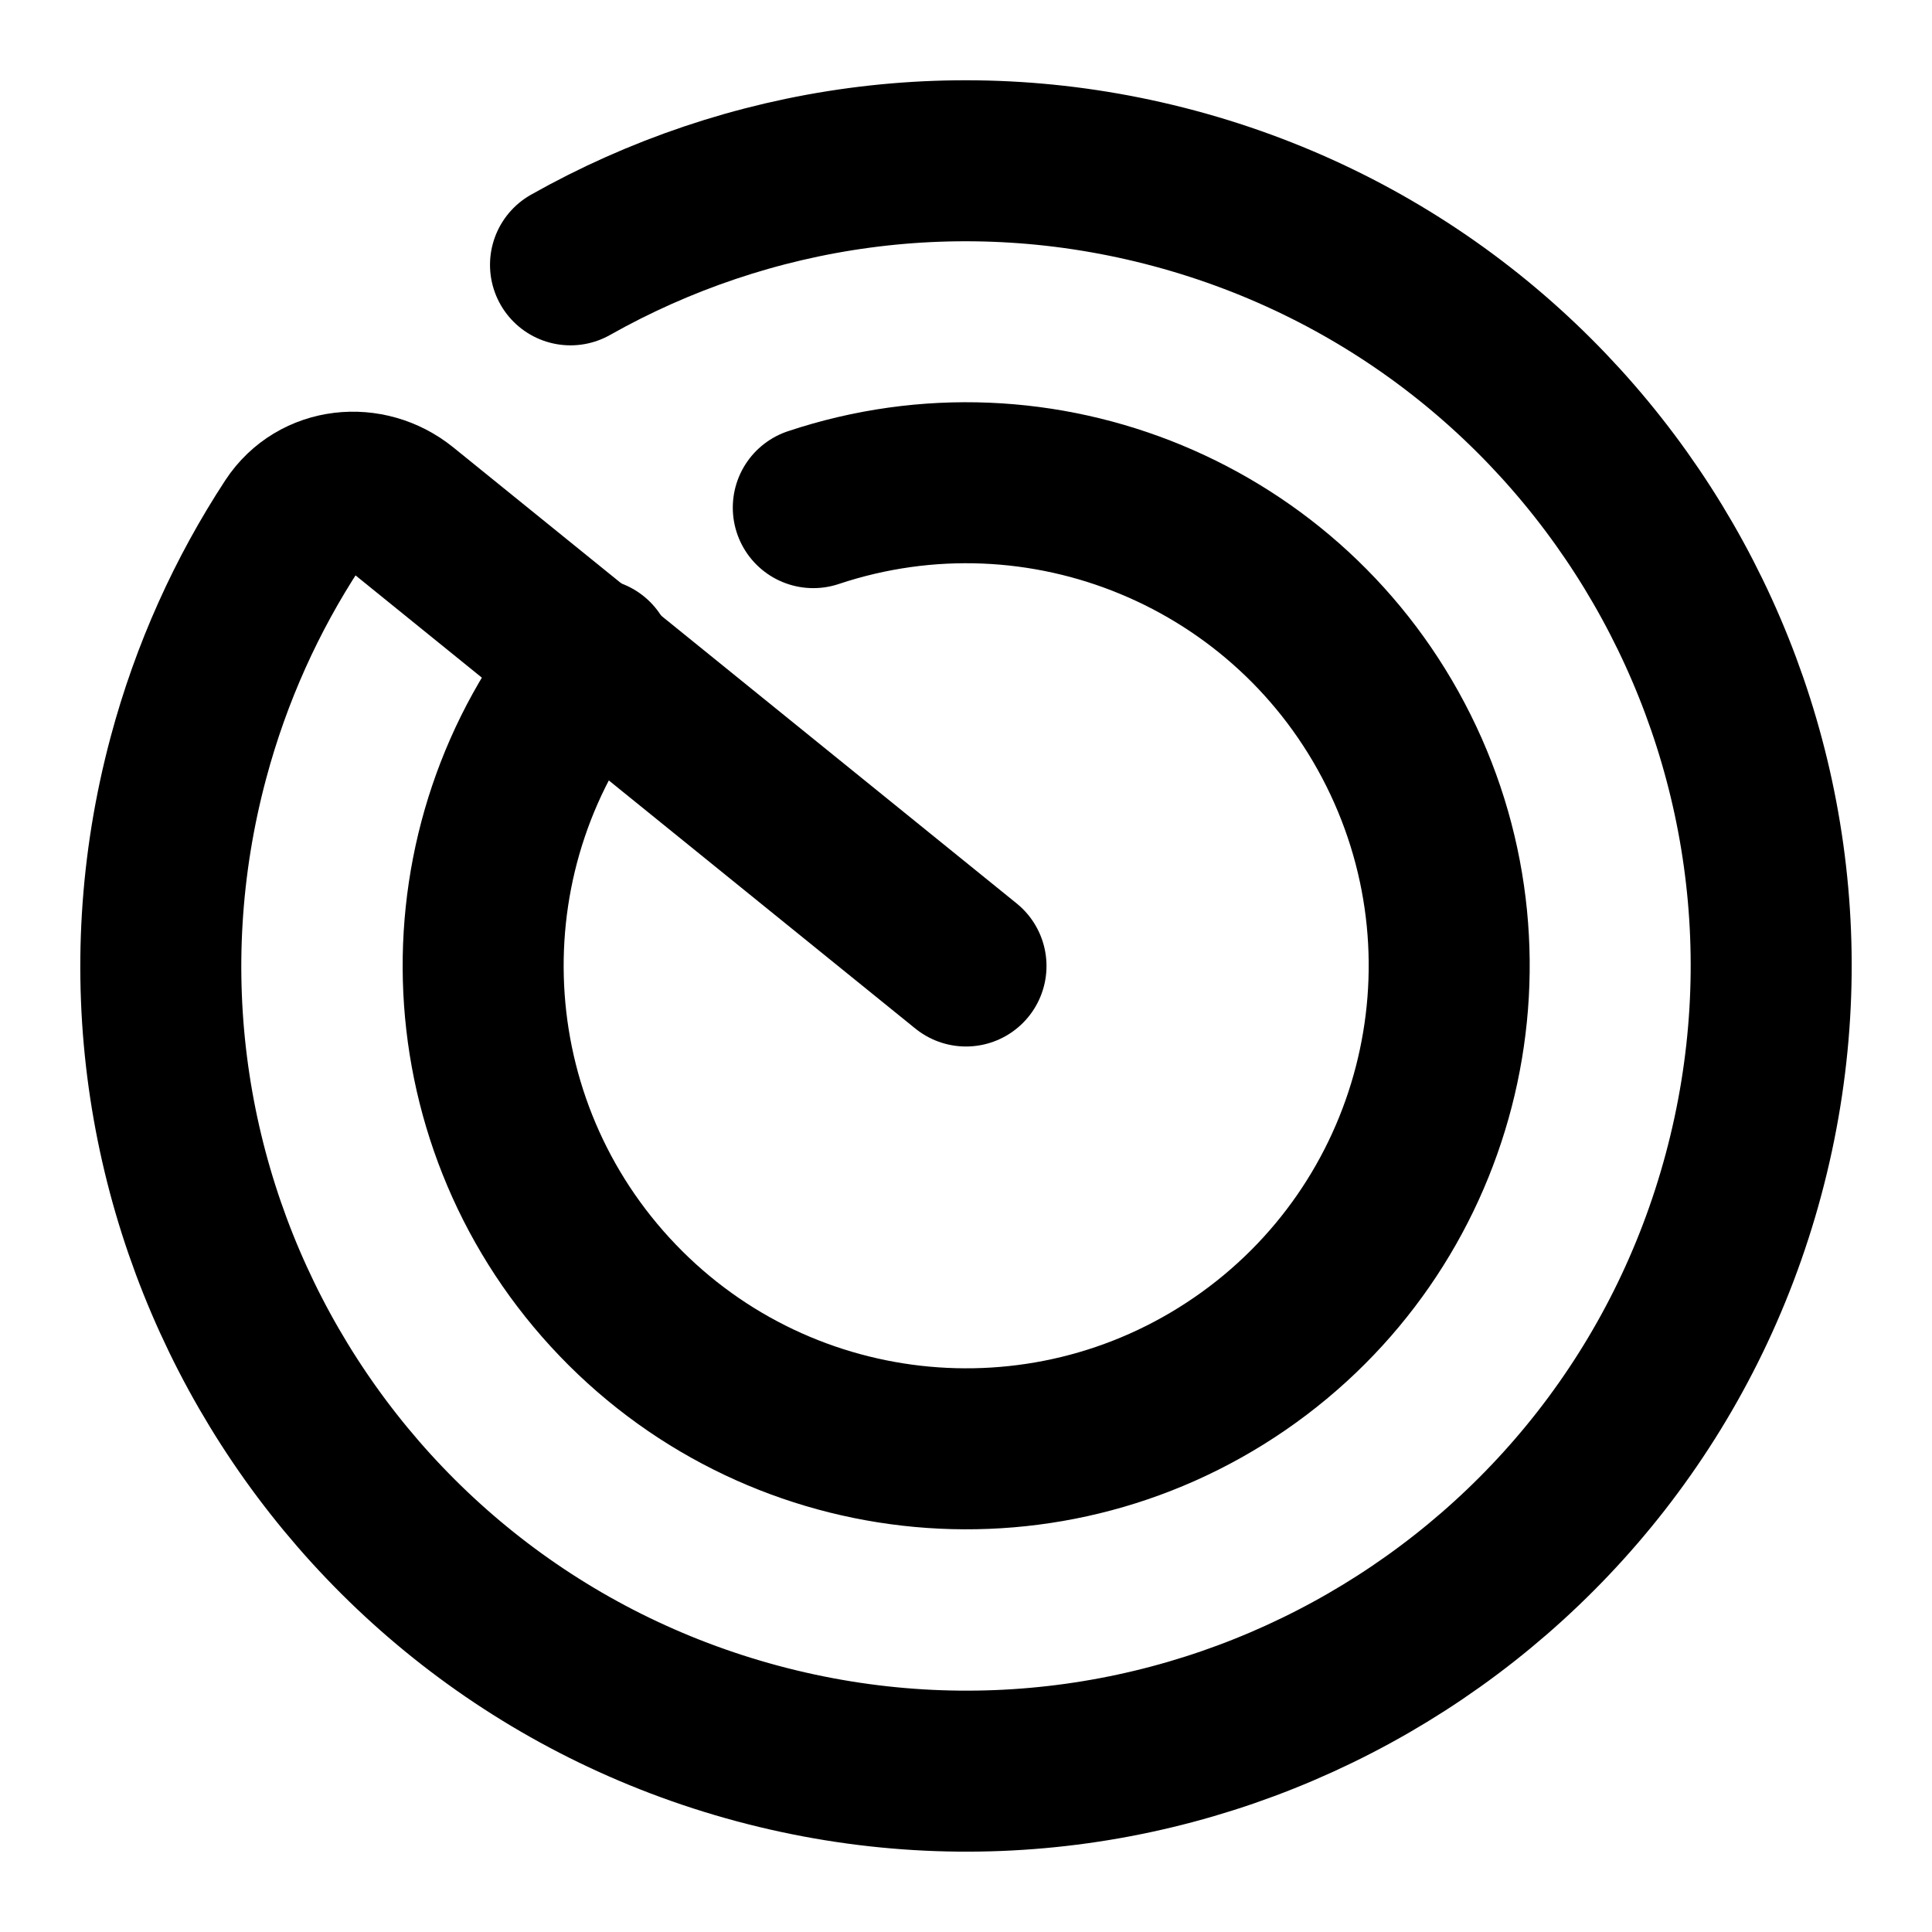
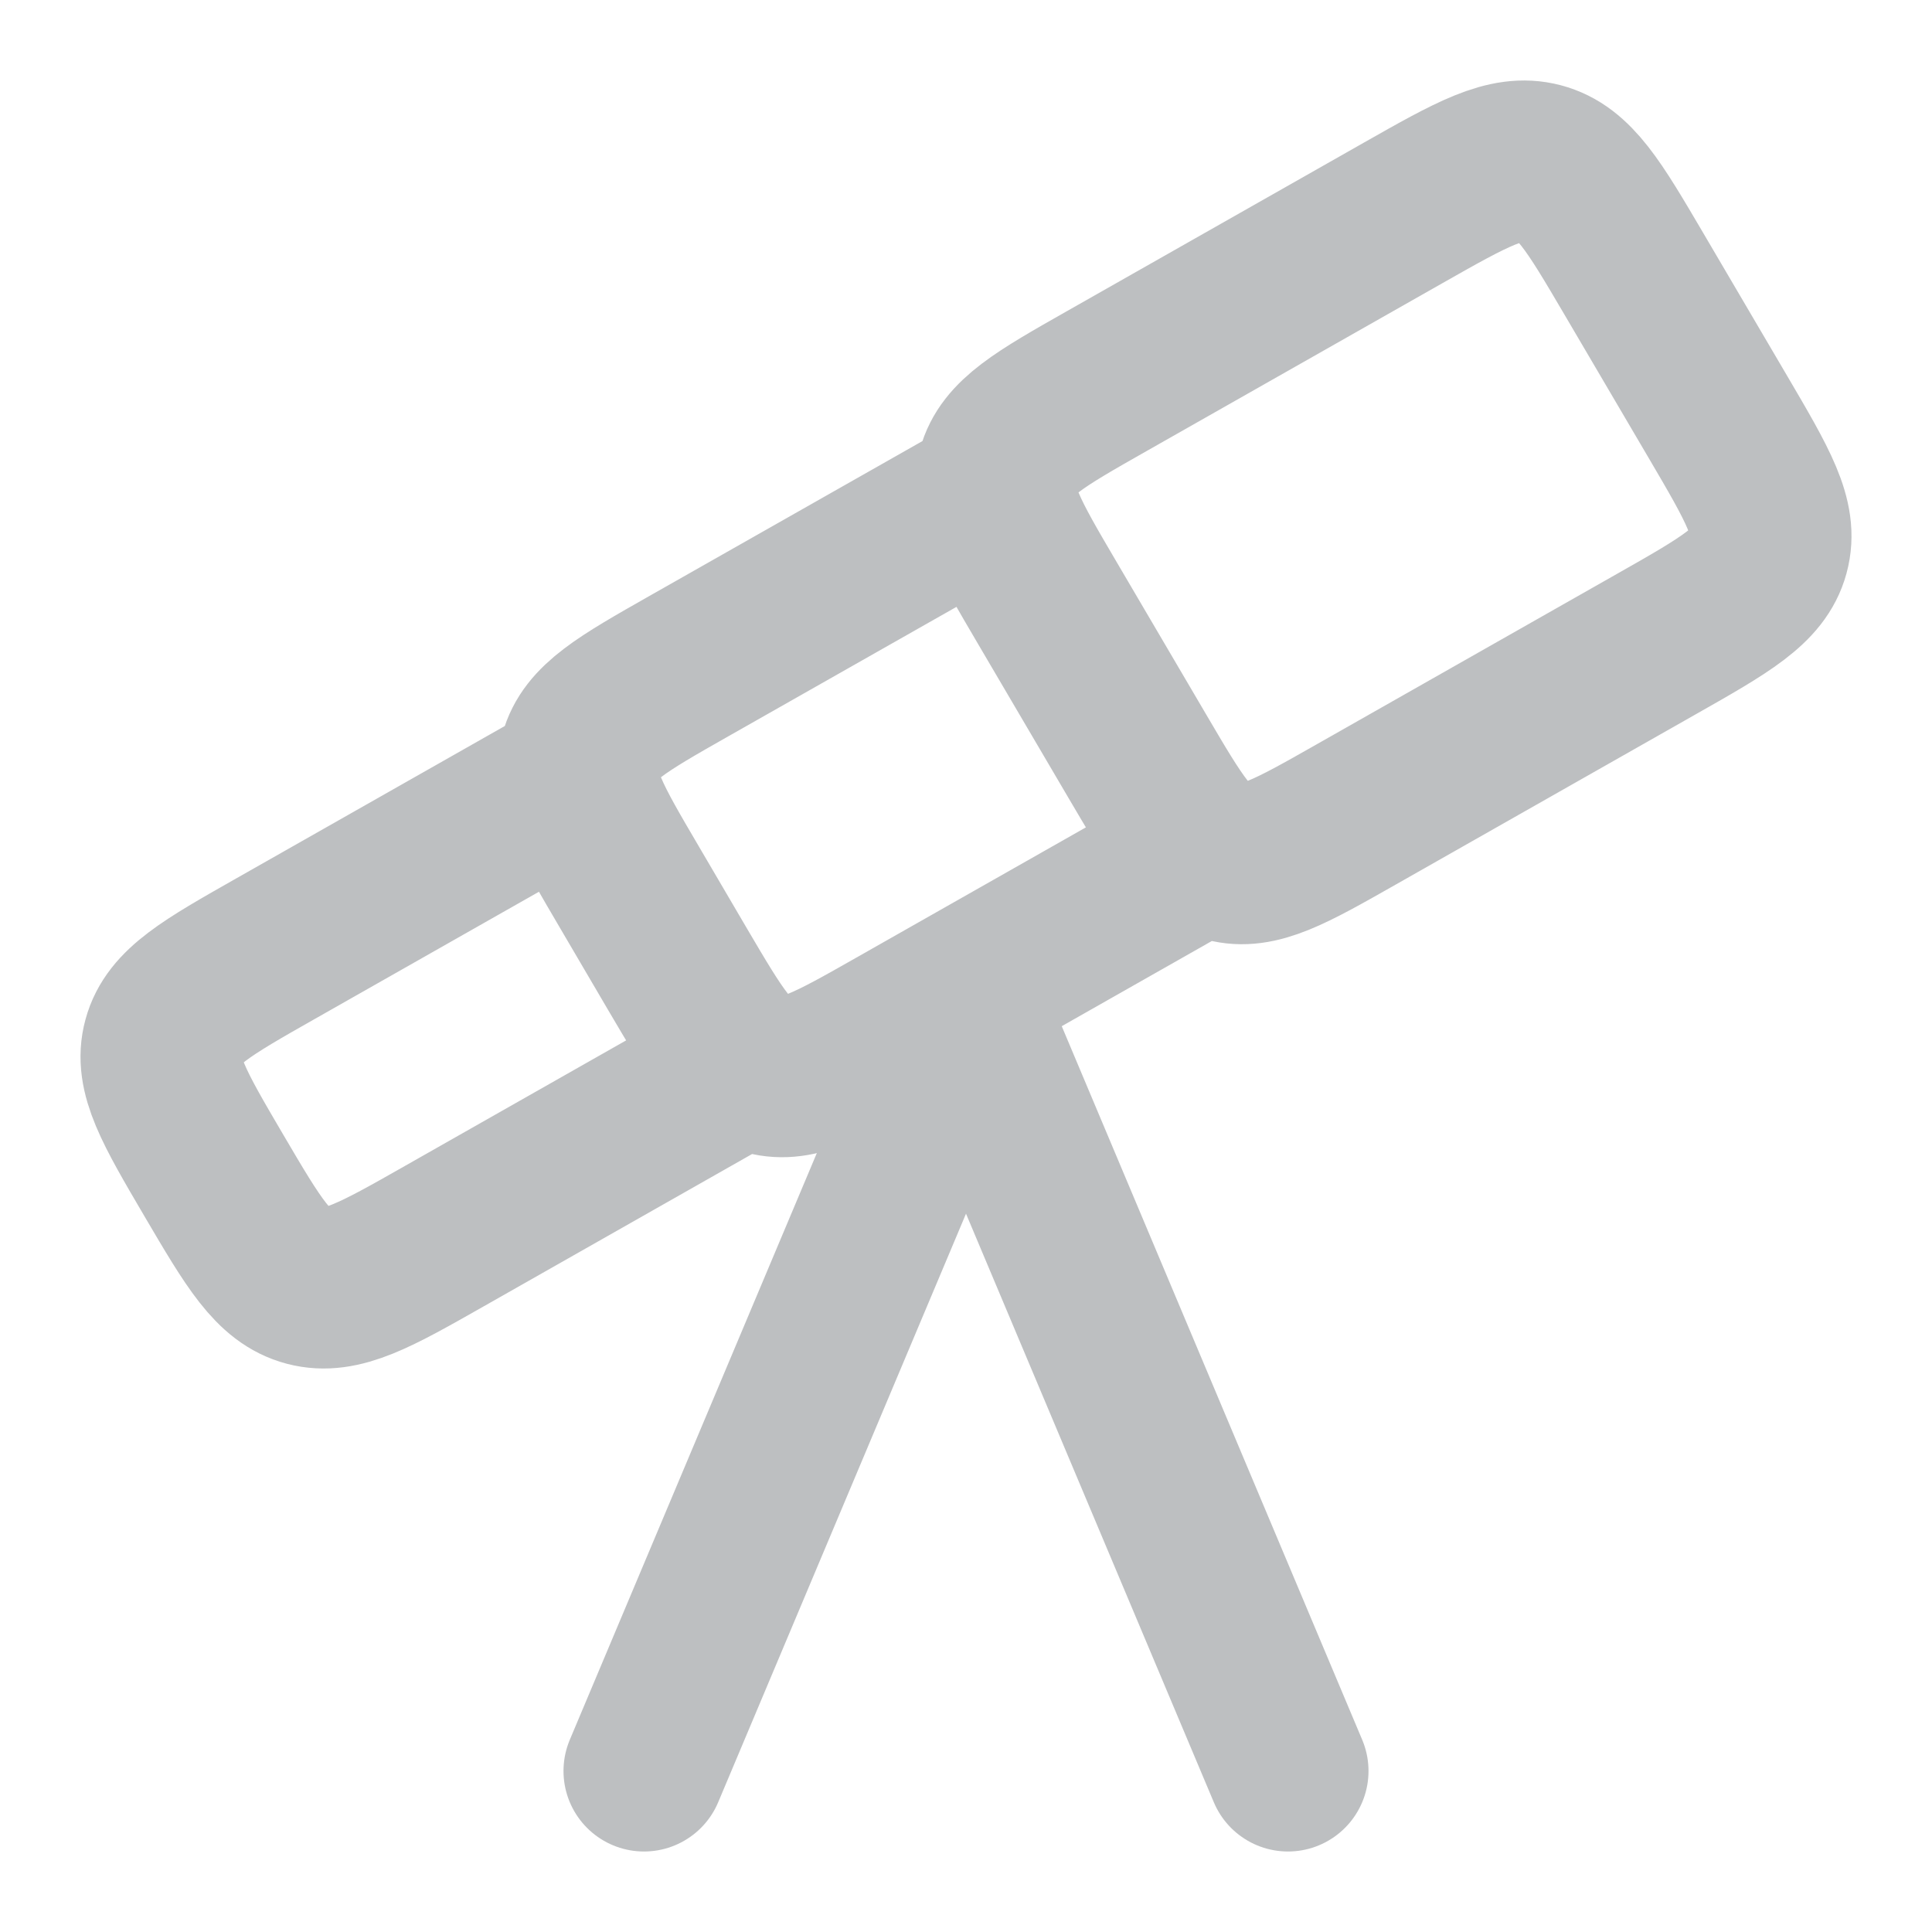
<svg xmlns="http://www.w3.org/2000/svg" width="25" height="25" viewBox="0 0 24 24">
-   <path d="M12 12L5.002 6.335C4.573 5.988 3.939 6.052 3.636 6.513C3.067 7.382 2.624 8.354 2.341 9.411C0.911 14.746 4.077 20.229 9.412 21.659C14.746 23.088 20.23 19.922 21.659 14.588C23.089 9.253 19.923 3.77 14.588 2.34C11.956 1.635 9.287 2.049 7.087 3.29" fill="none" stroke="#000000" stroke-width="2" stroke-linecap="round" stroke-linejoin="round" />
-   <path d="M10.103 6.306A6 6 0 1 1 7.369 8.185" fill="none" stroke="#000000" stroke-width="2" stroke-linecap="round" stroke-linejoin="round" />
+   <path d="M12.243 6.184L8.559 8.274C7.728 8.746 7.312 8.982 7.204 9.386C7.096 9.79 7.338 10.202 7.822 11.026L8.417 12.041C8.889 12.843 9.124 13.244 9.52 13.35C9.916 13.456 10.32 13.226 11.129 12.767L14.865 10.647M7.056 9.723L3.424 11.784C2.567 12.27 2.139 12.513 2.027 12.926C1.914 13.338 2.162 13.759 2.656 14.601C3.15 15.442 3.397 15.863 3.817 15.974C4.237 16.084 4.665 15.841 5.521 15.355L9.154 13.293M21.344 5.185L20.295 3.399C19.801 2.558 19.554 2.137 19.134 2.026C18.715 1.916 18.287 2.159 17.43 2.645L13.747 4.735C12.915 5.207 12.5 5.443 12.392 5.847C12.283 6.252 12.525 6.664 13.009 7.488L14.129 9.395C14.6 10.197 14.836 10.598 15.232 10.704C15.628 10.81 16.032 10.58 16.841 10.121L20.576 8.001C21.433 7.515 21.861 7.272 21.973 6.86C22.086 6.447 21.838 6.027 21.344 5.185Z" fill="none" stroke="#BDBFC1" stroke-width="2" stroke-linejoin="round" />
+   <path d="M12 12.5L16 22" fill="none" stroke="#BDBFC1" stroke-width="2" stroke-linecap="round" />
+   <path d="M12 12.5L8 22" fill="none" stroke="#BDBFC1" stroke-width="2" stroke-linecap="round" />
</svg>
